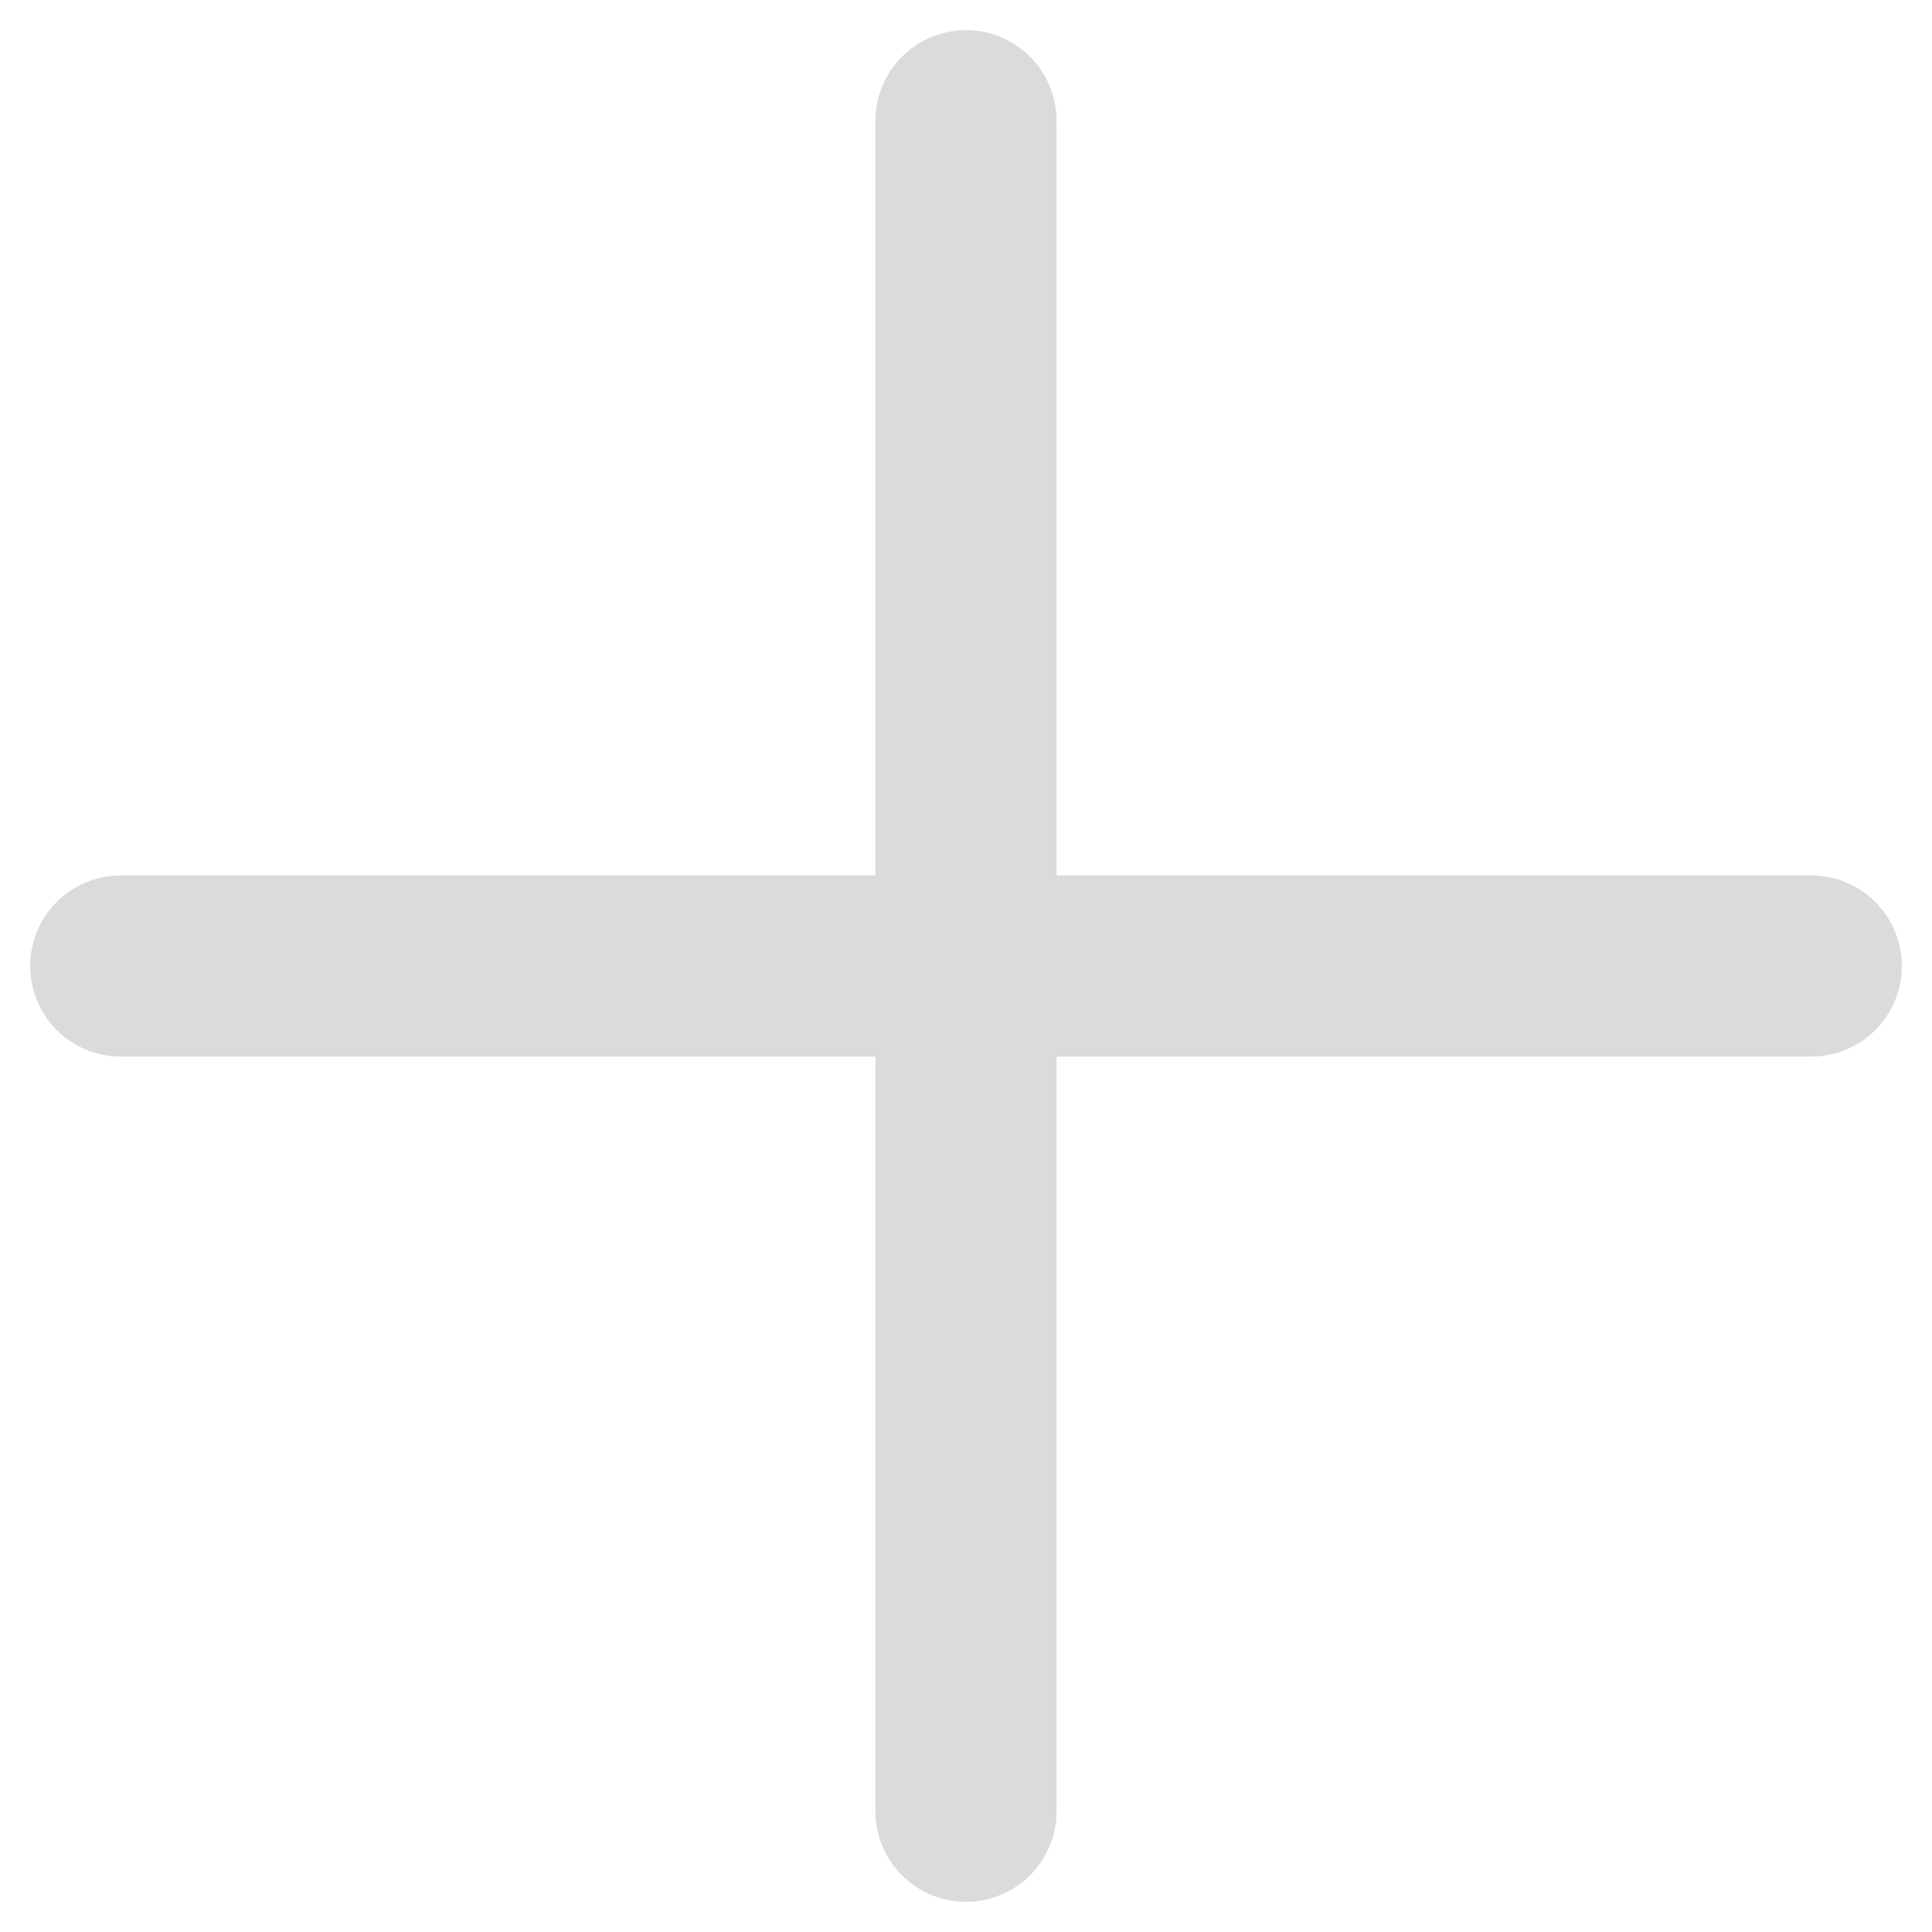
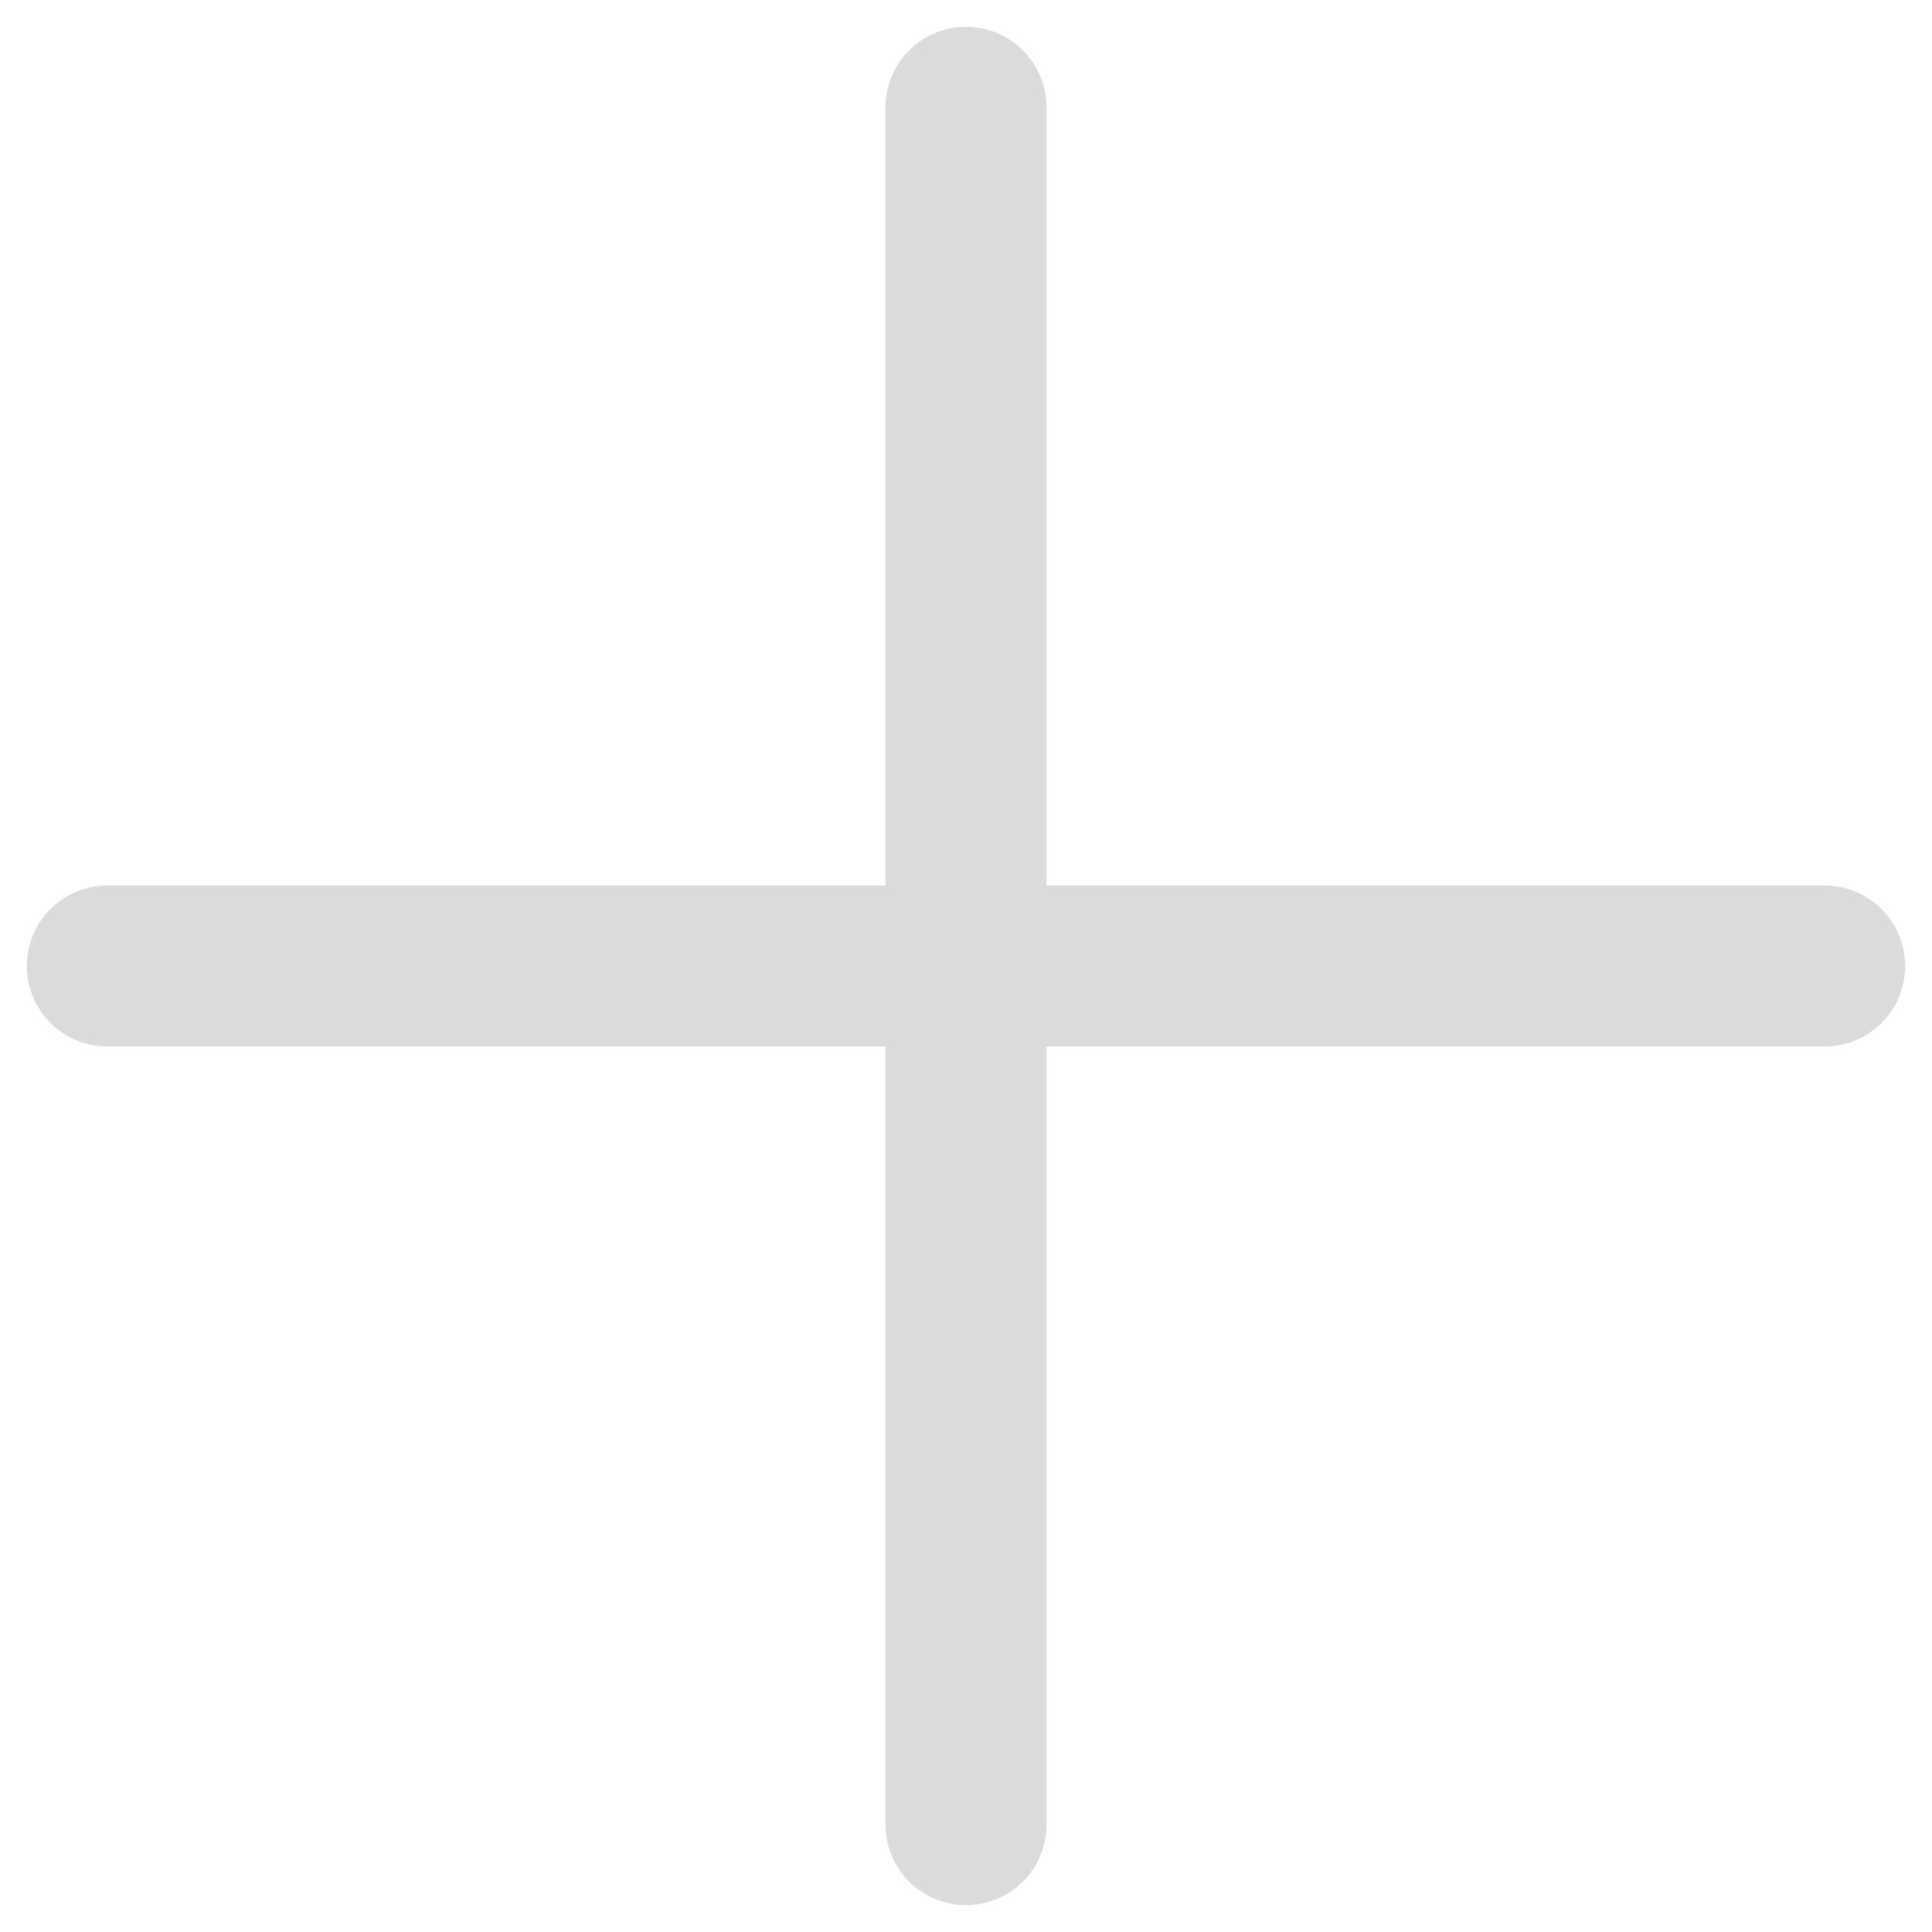
- <svg xmlns="http://www.w3.org/2000/svg" width="16" height="16" viewBox="0 0 16 16" fill="none">
-   <path d="M8 15V8M8 8V1M8 8H15M8 8H1" stroke="#D9DCDB" stroke-width="1.5" stroke-linecap="round" />
+ <svg xmlns="http://www.w3.org/2000/svg" width="18" height="18" viewBox="0 0 18 18" fill="none">
+   <path d="M9 17V9M9 9V1M9 9H17M9 9H1" stroke="#D9DCDB" stroke-width="1.5" stroke-linecap="round" />
</svg>
